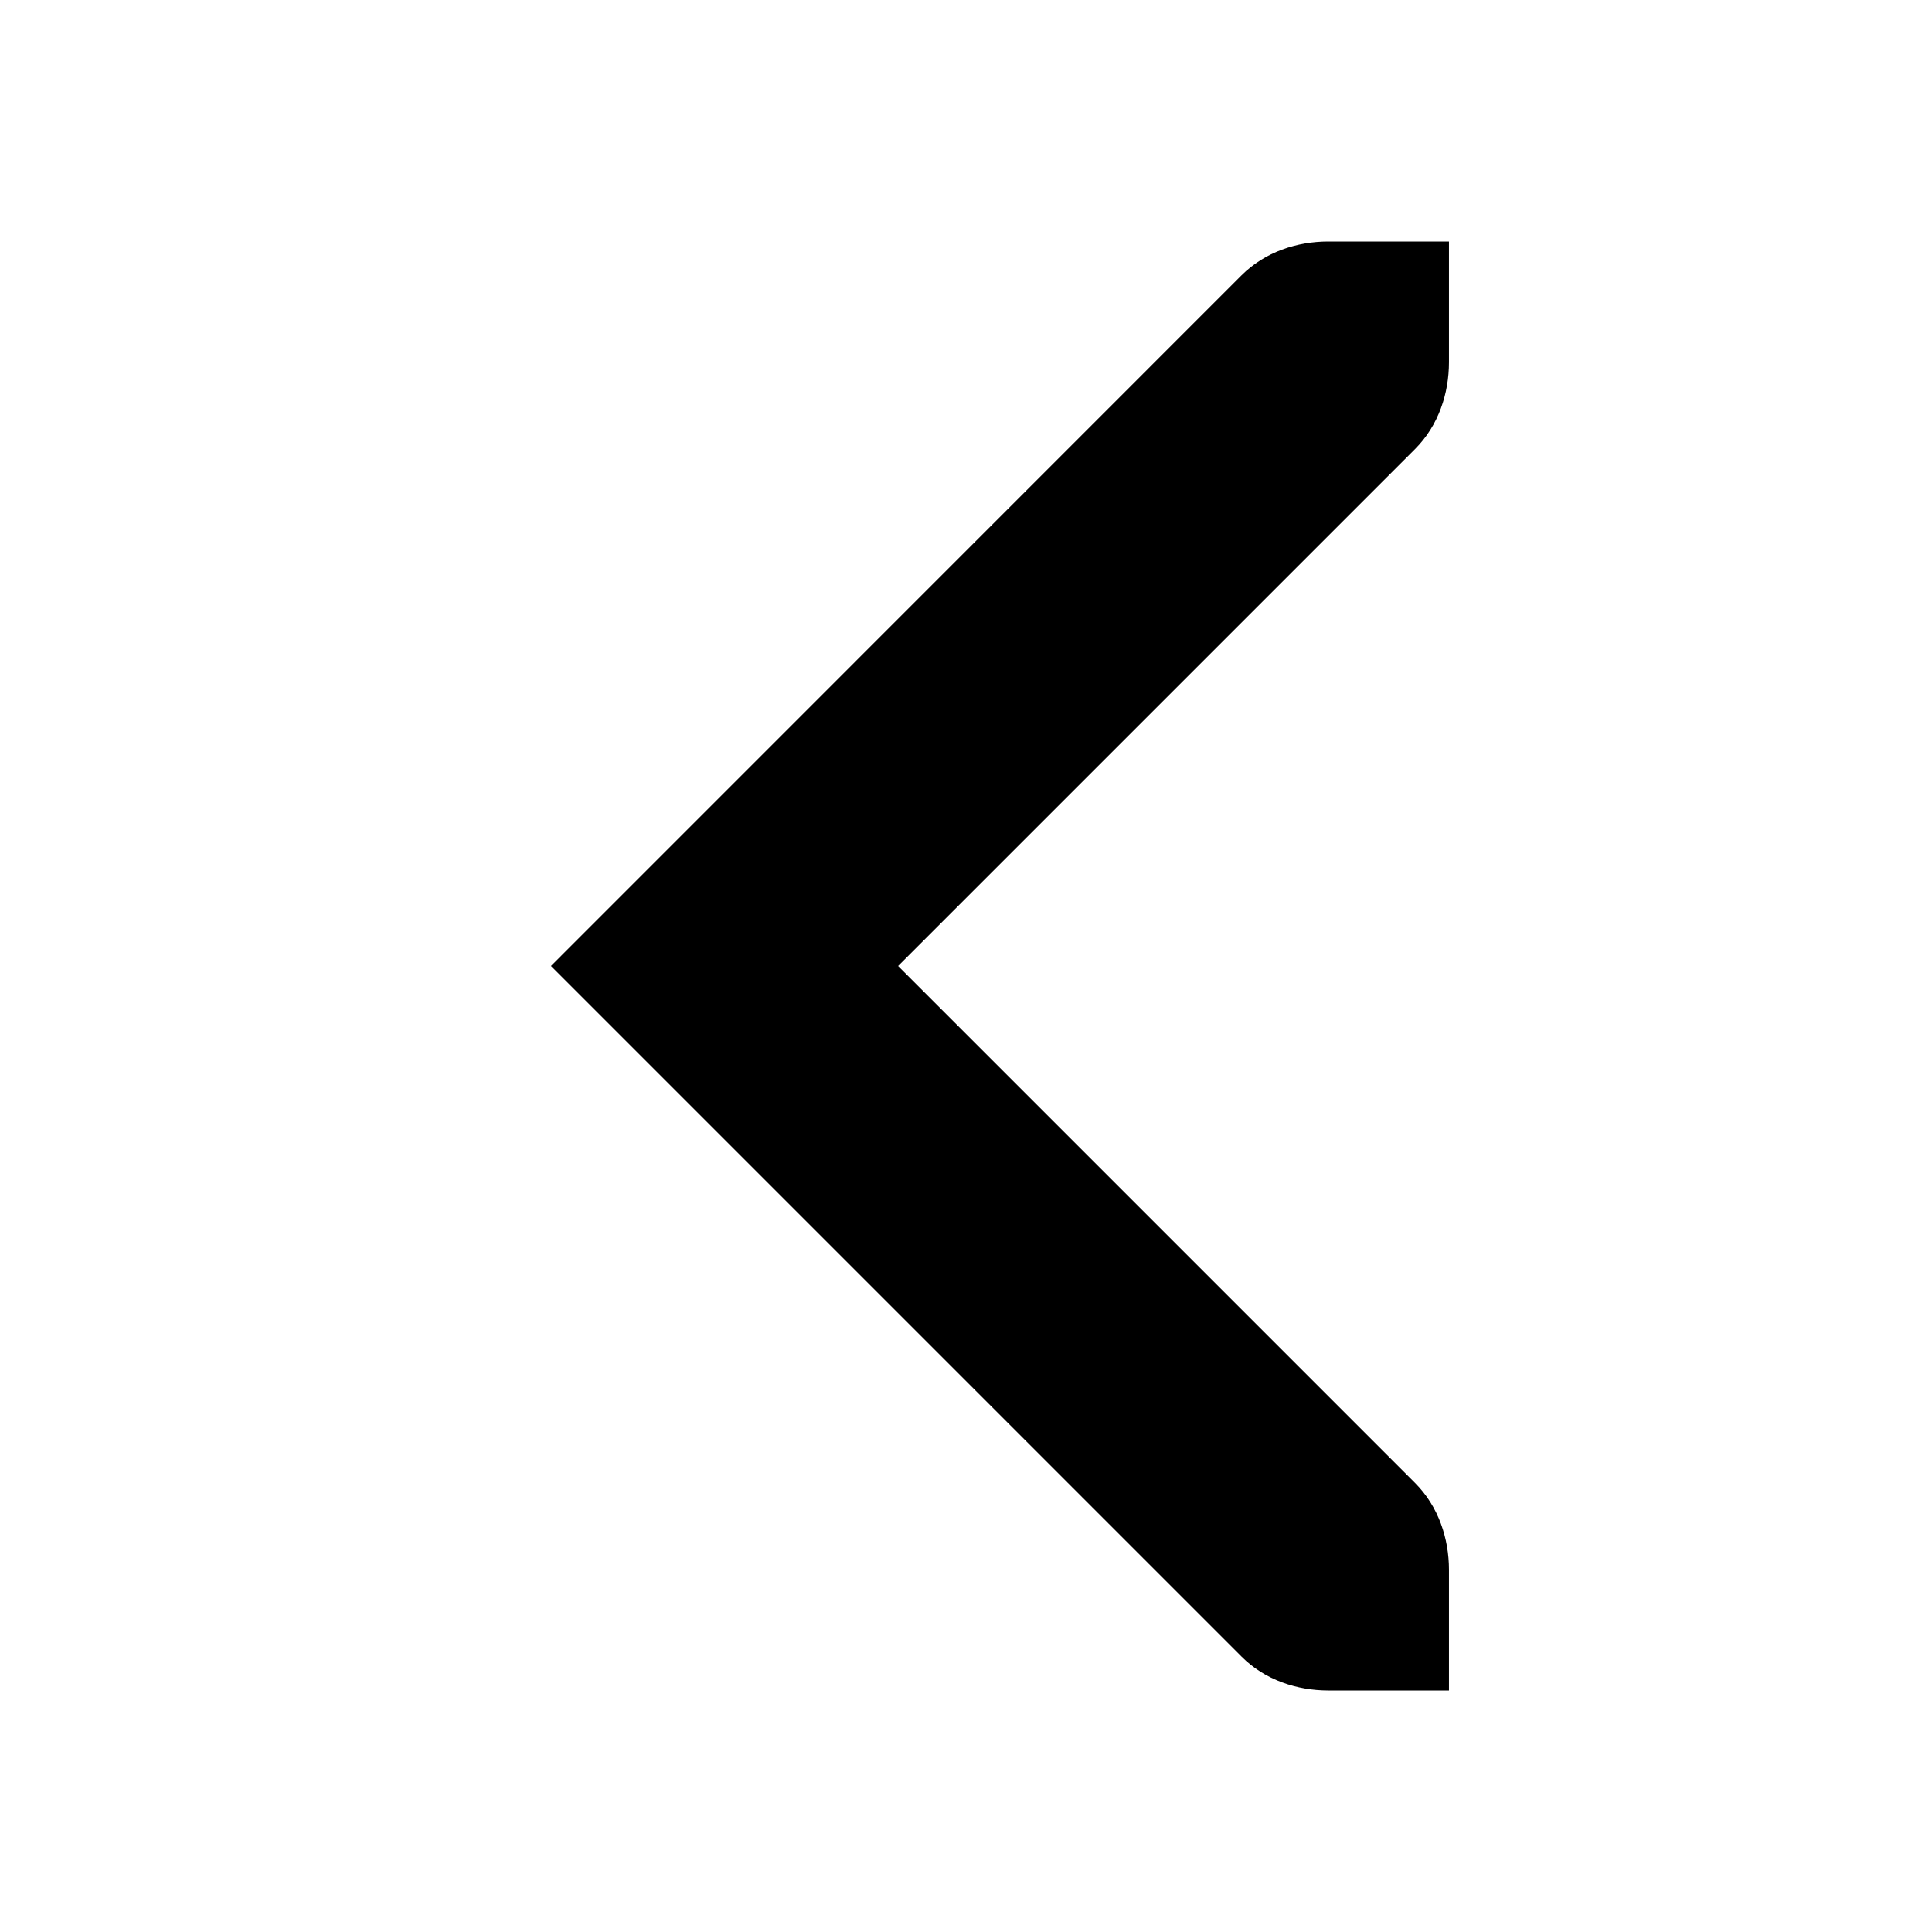
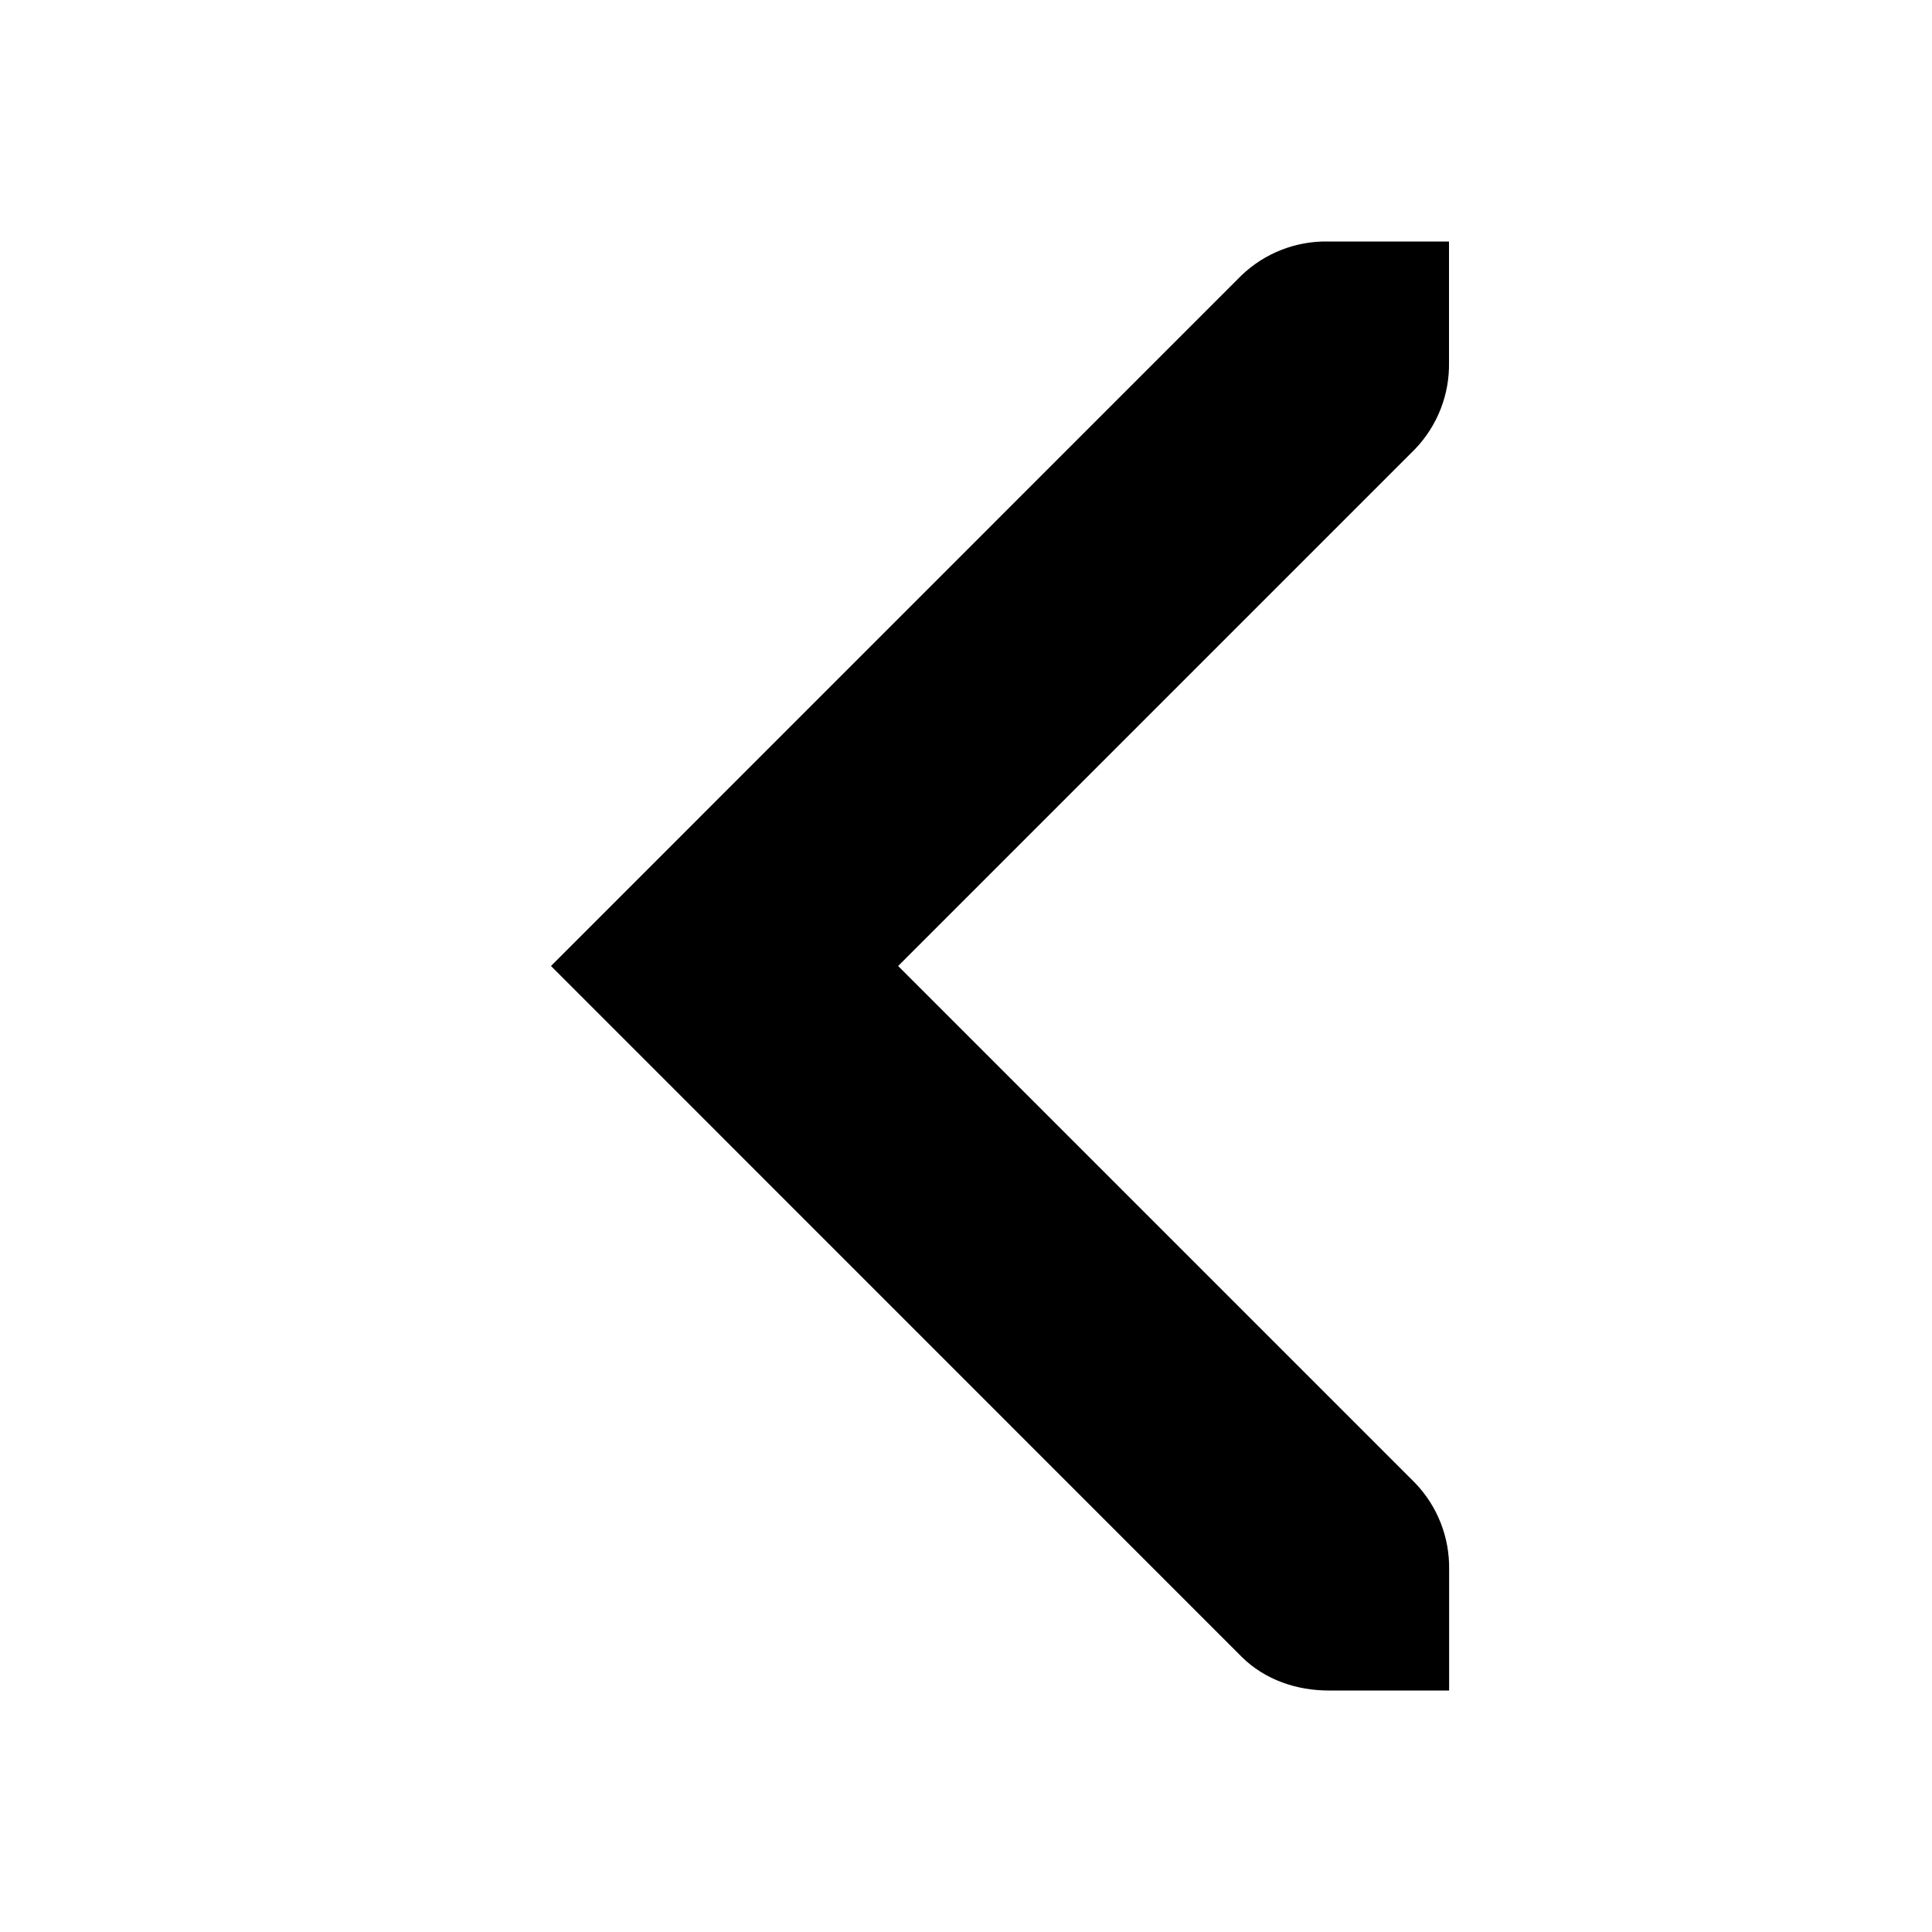
- <svg xmlns="http://www.w3.org/2000/svg" height="16" id="svg7384" version="1.1" width="16">
-   <defs id="defs7386" />
-   <g id="layer9" style="display:inline" transform="translate(-100.0002,-747)" />
-   <g id="layer10" style="display:inline" transform="translate(-100.0002,-747)" />
-   <g id="layer11" transform="translate(-100.0002,-747)" />
-   <g id="layer13" style="display:inline" transform="translate(-100.0002,-747)" />
-   <g id="layer14" transform="translate(-100.0002,-747)" />
-   <g id="layer15" style="display:inline" transform="translate(-100.0002,-747)" />
-   <g id="g71291" style="display:inline" transform="translate(-100.0002,-747)" />
-   <g id="g4953" style="display:inline" transform="translate(-100.0002,-747)" />
-   <g id="layer12" style="display:inline" transform="translate(-100.0002,-747)">
-     <path d="m 104.563,755 5.719,5.719 C 110.477,760.915 110.745,761 111,761 l 1,0 0,-1 c 0,-0.256 -0.085,-0.523 -0.281,-0.719 L 107.438,755 l 4.281,-4.281 c 0.196,-0.196 0.281,-0.463 0.281,-0.719 l 0,-1 -1,0 c -0.256,0 -0.523,0.085 -0.719,0.281 z" id="rect6014-2" style="fill:#000000;fill-opacity:1;stroke:none;display:inline" />
+ <svg xmlns="http://www.w3.org/2000/svg" height="16" width="16">
+   <g style="display:inline">
+     <path d="m104.563 755 5.718 5.719c.196.196.464.281.72.281h1v-1a1.01 1.01 0 0 0-.282-.719L107.438 755l4.281-4.281A1.01 1.01 0 0 0 112 750v-1h-1a1.01 1.01 0 0 0-.719.281z" style="fill:#000;fill-opacity:1;stroke:none;display:inline" transform="translate(-100 -747)" />
  </g>
</svg>
